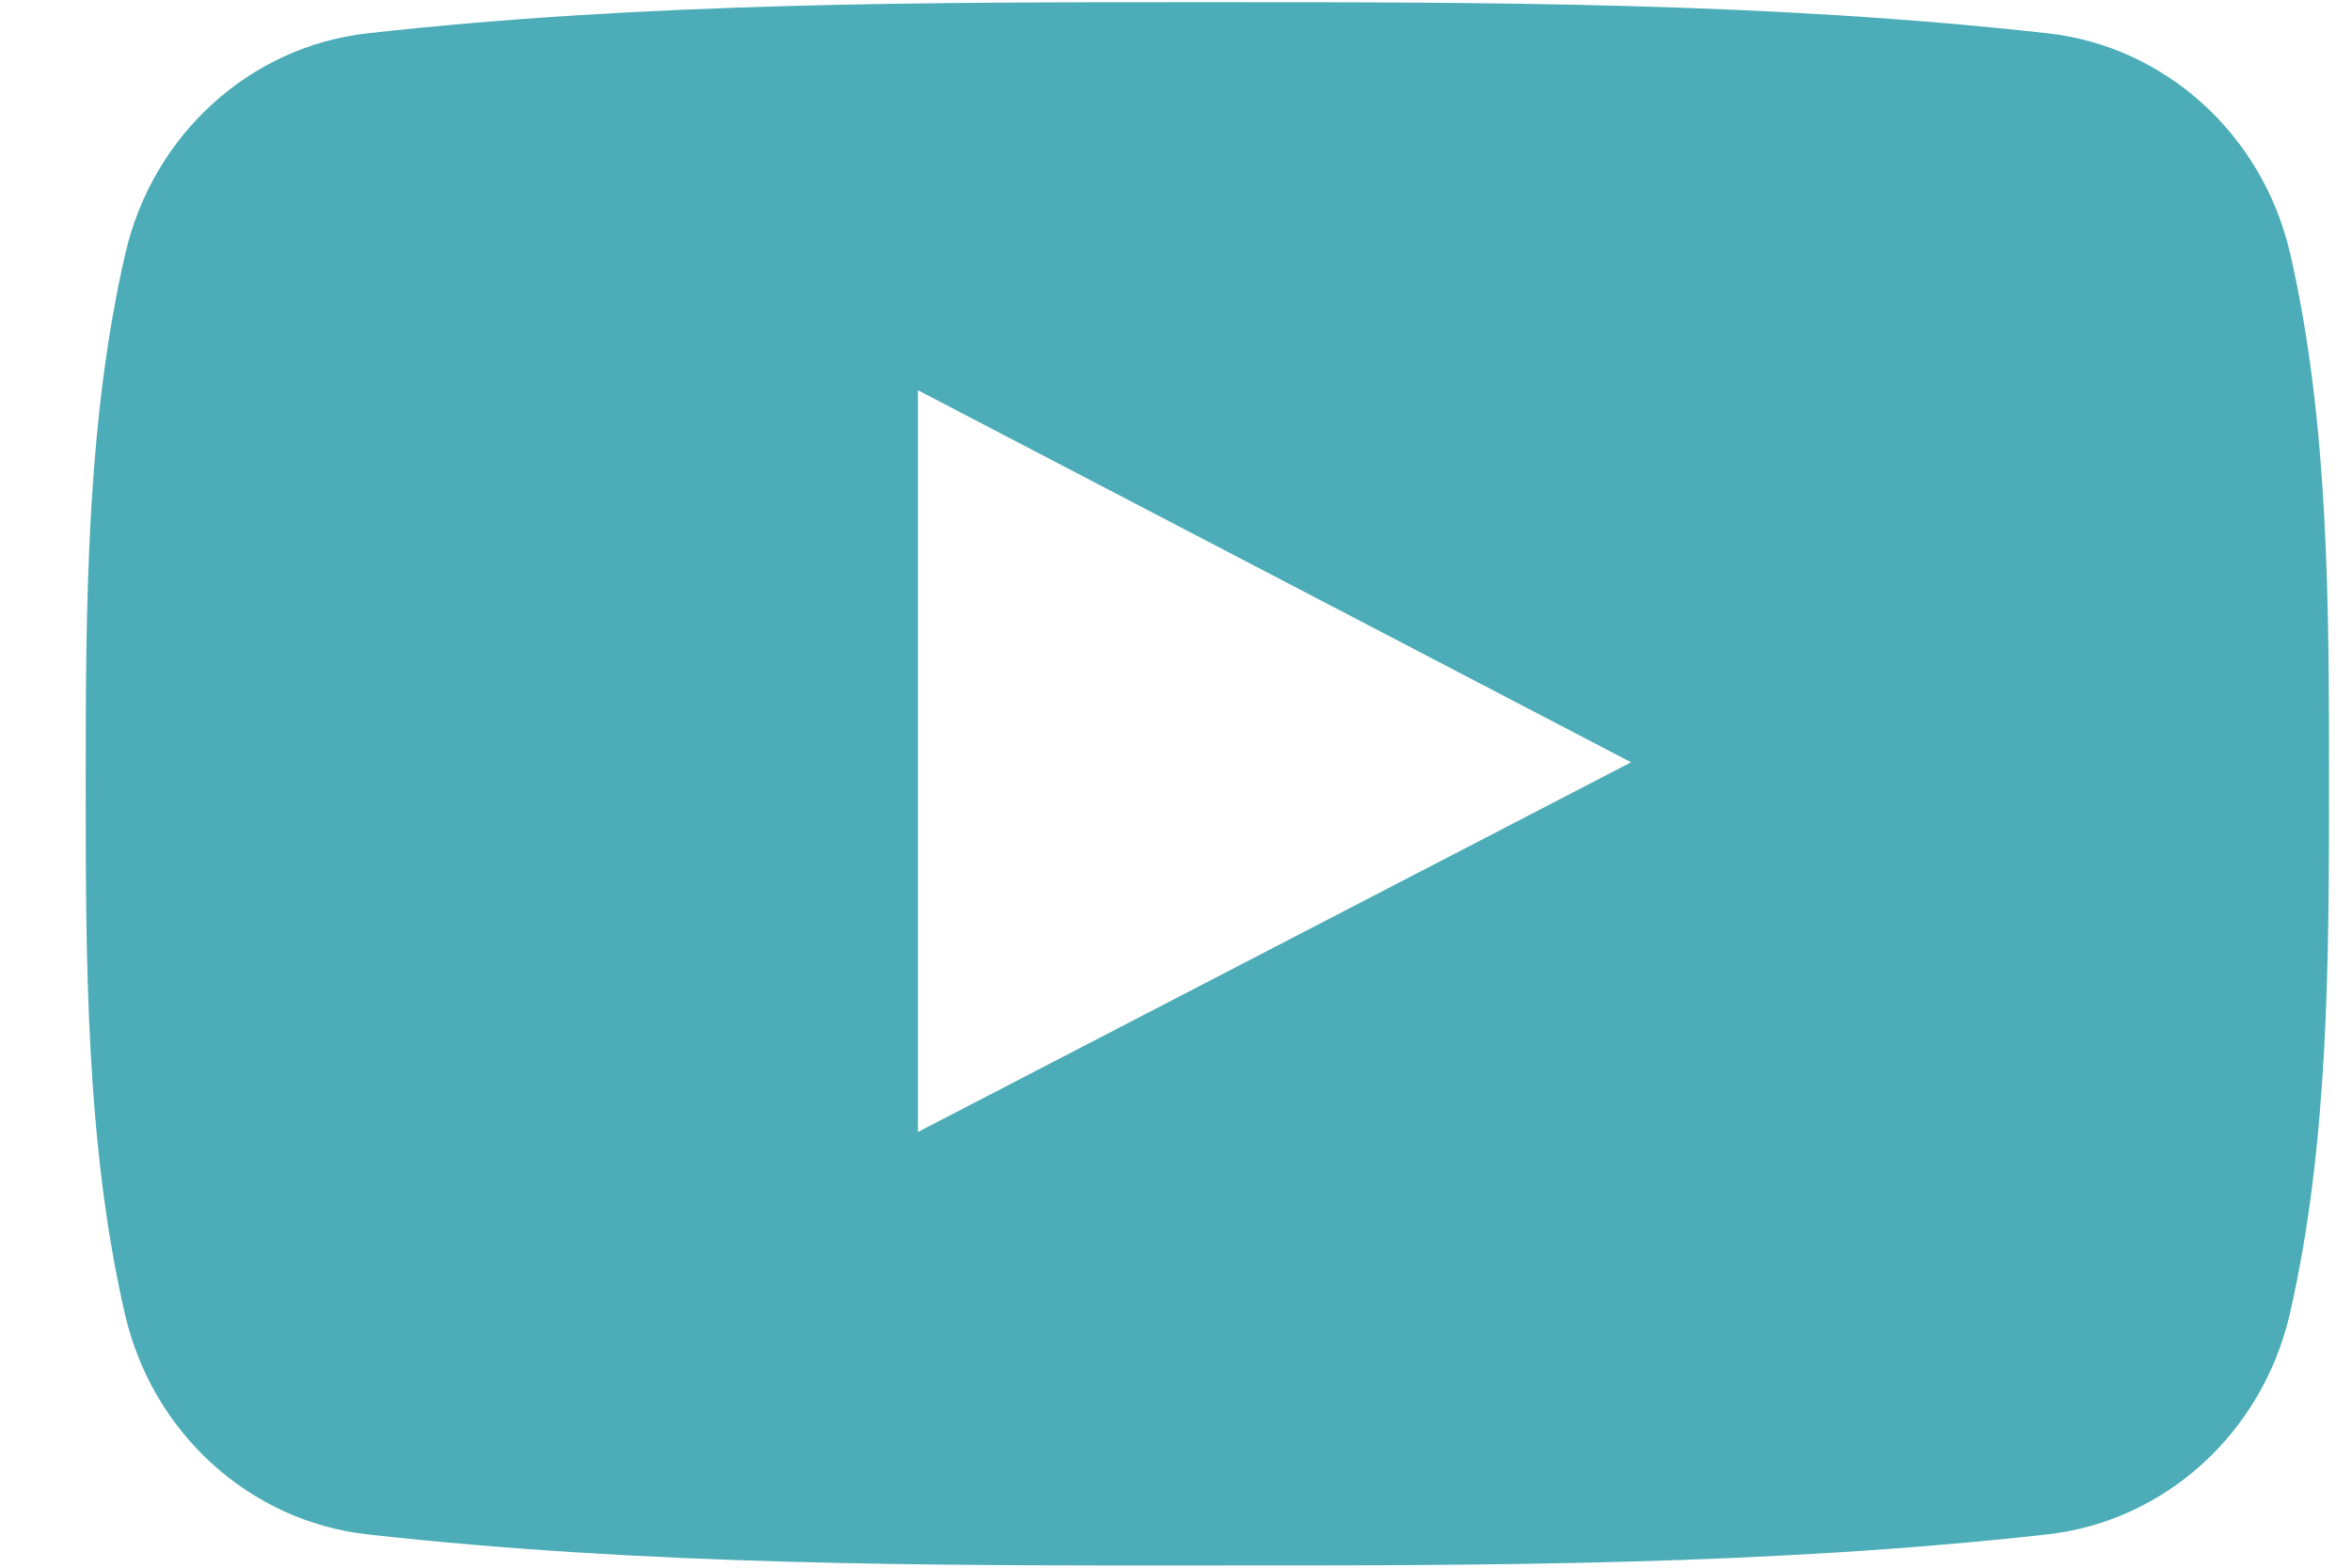
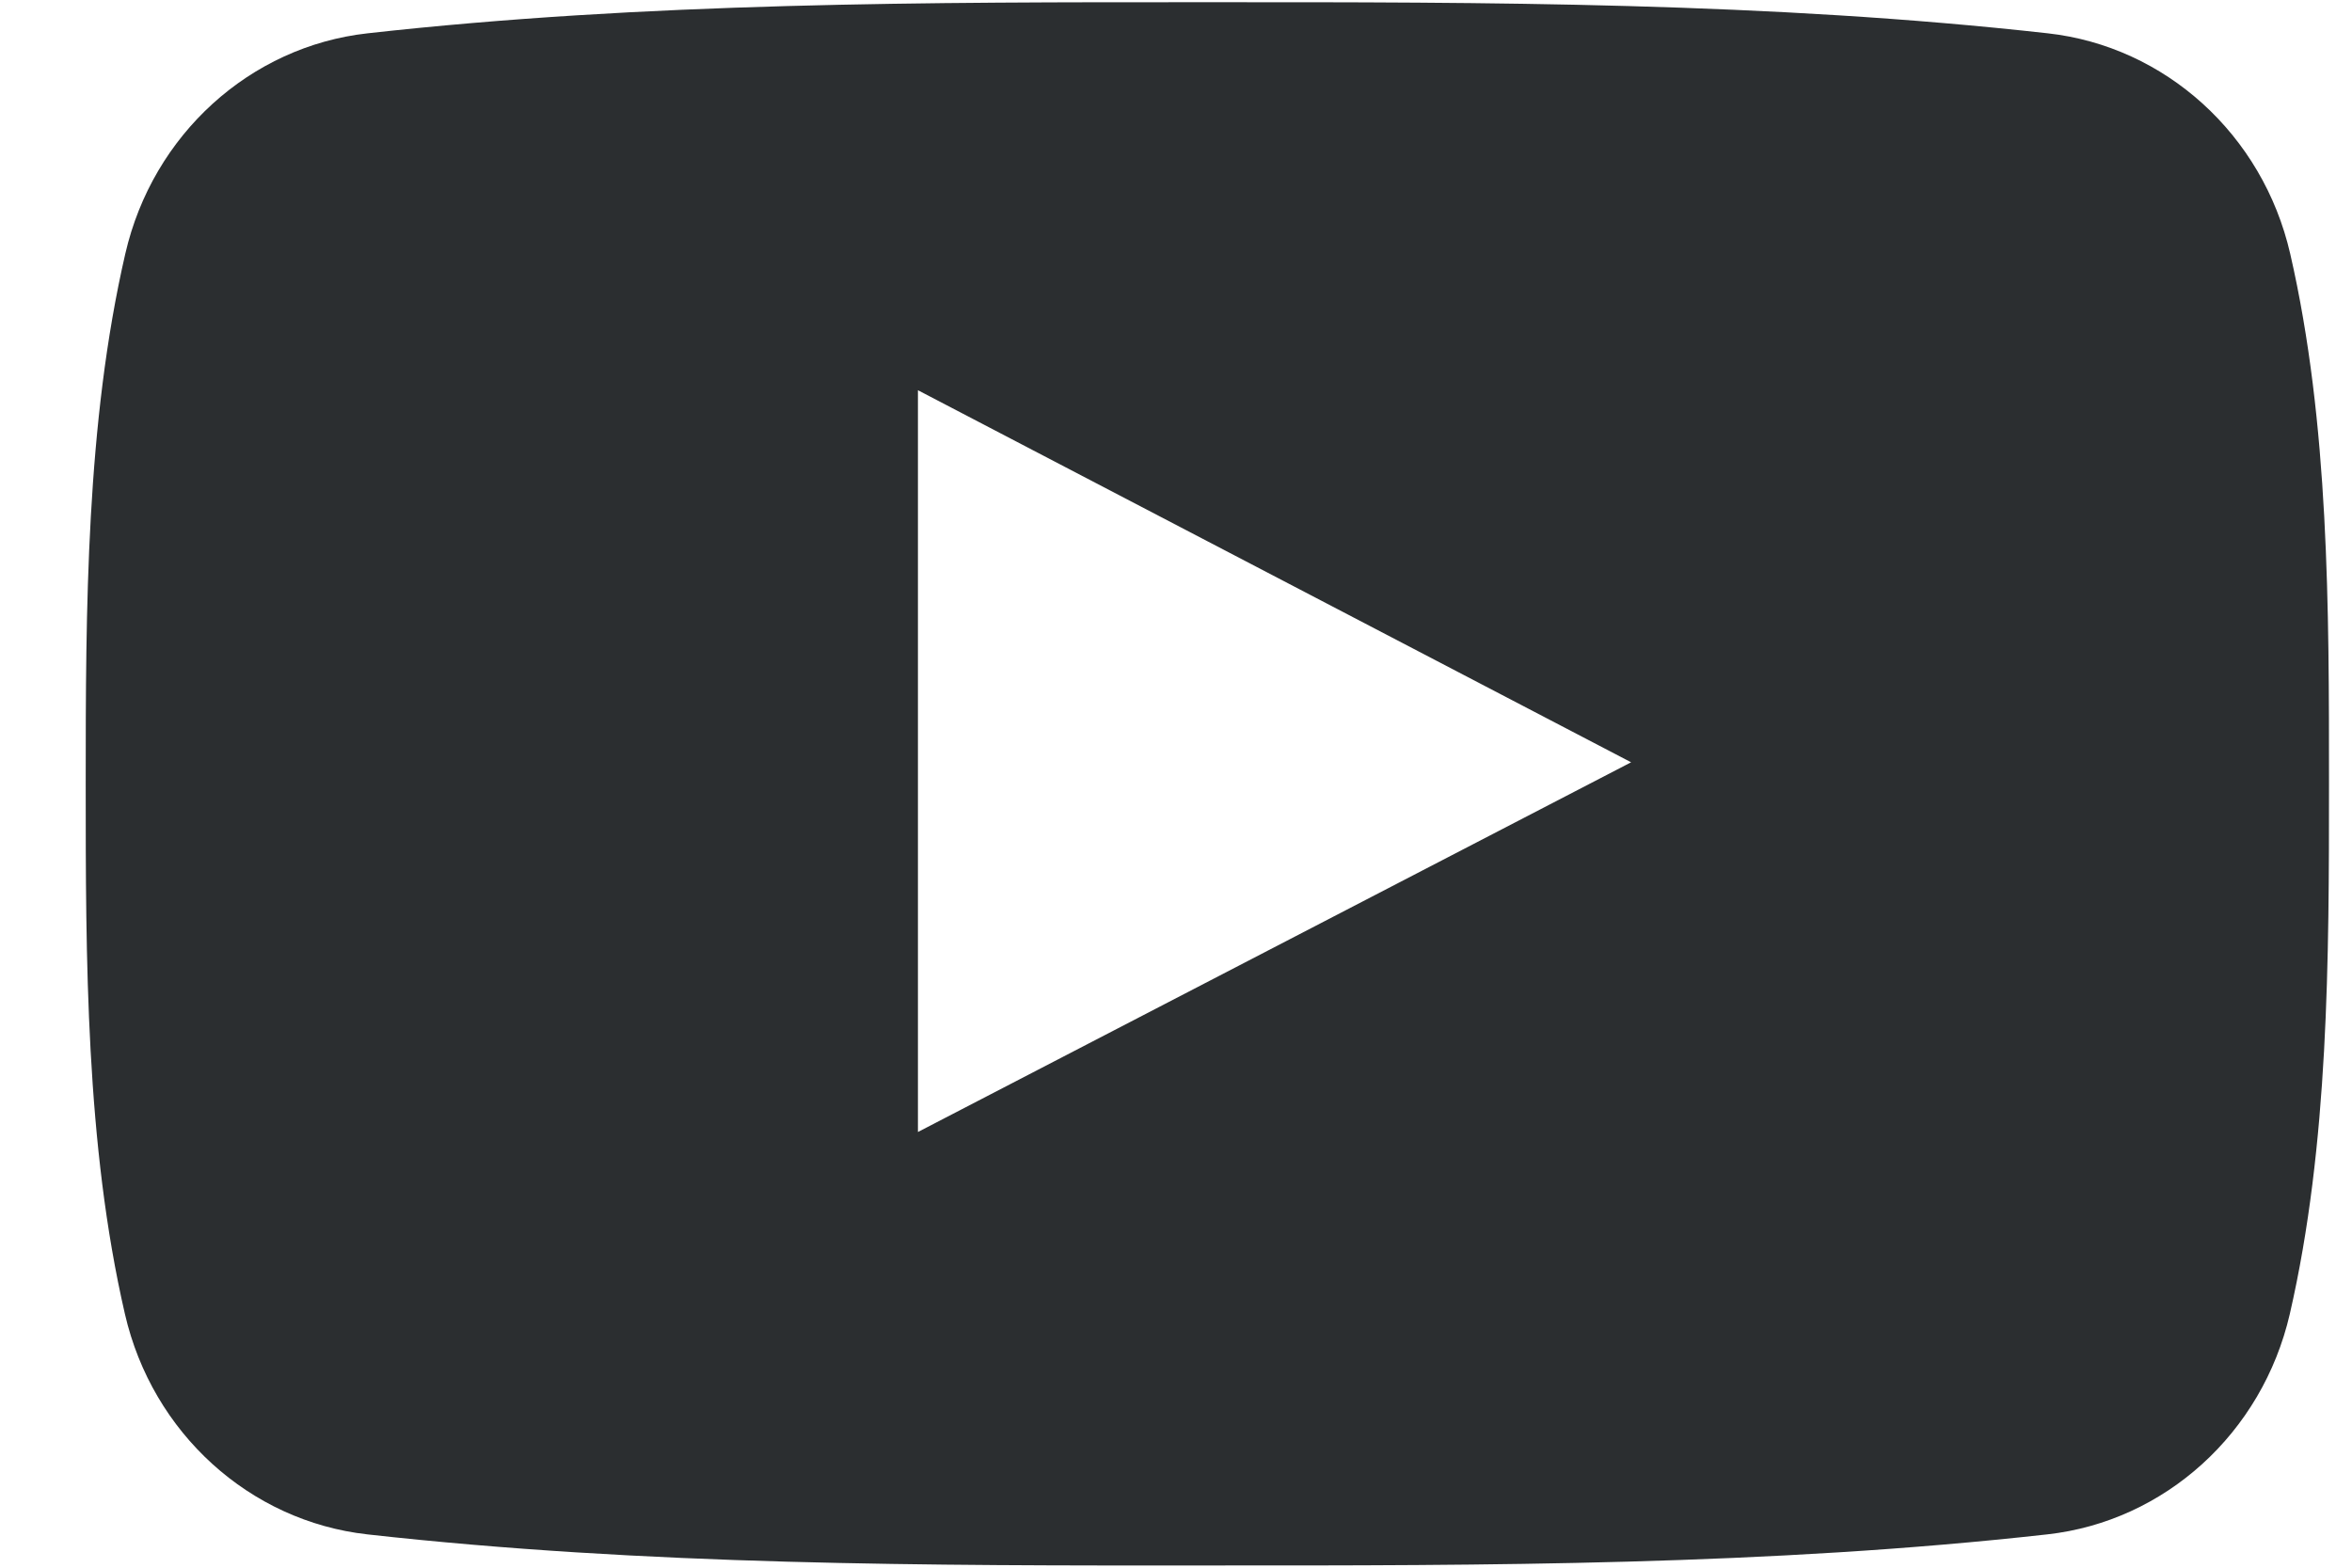
<svg xmlns="http://www.w3.org/2000/svg" width="18" height="12" viewBox="0 0 18 12">
-   <path fill="#4CACB7" fill-rule="nonzero" d="M17.527 1.942c-.21-.913-.957-1.587-1.855-1.687-2.13-.238-4.284-.239-6.429-.238-2.145-.001-4.3 0-6.43.238-.898.1-1.644.774-1.854 1.687C.659 3.242.656 4.662.656 6c0 1.339 0 2.758.3 4.058.21.913.956 1.586 1.855 1.687 2.129.238 4.284.24 6.429.238 2.145.001 4.3 0 6.428-.238.899-.1 1.645-.774 1.856-1.687.299-1.3.3-2.72.3-4.058 0-1.339.002-2.758-.297-4.058zM7.025 8.665V2.987l5.458 2.848-5.458 2.83z" />
+   <path fill="#2B2E30" fill-rule="nonzero" d="M17.527 1.942c-.21-.913-.957-1.587-1.855-1.687-2.13-.238-4.284-.239-6.429-.238-2.145-.001-4.3 0-6.43.238-.898.1-1.644.774-1.854 1.687C.659 3.242.656 4.662.656 6c0 1.339 0 2.758.3 4.058.21.913.956 1.586 1.855 1.687 2.129.238 4.284.24 6.429.238 2.145.001 4.3 0 6.428-.238.899-.1 1.645-.774 1.856-1.687.299-1.3.3-2.72.3-4.058 0-1.339.002-2.758-.297-4.058zM7.025 8.665V2.987l5.458 2.848-5.458 2.83z" />
</svg>
